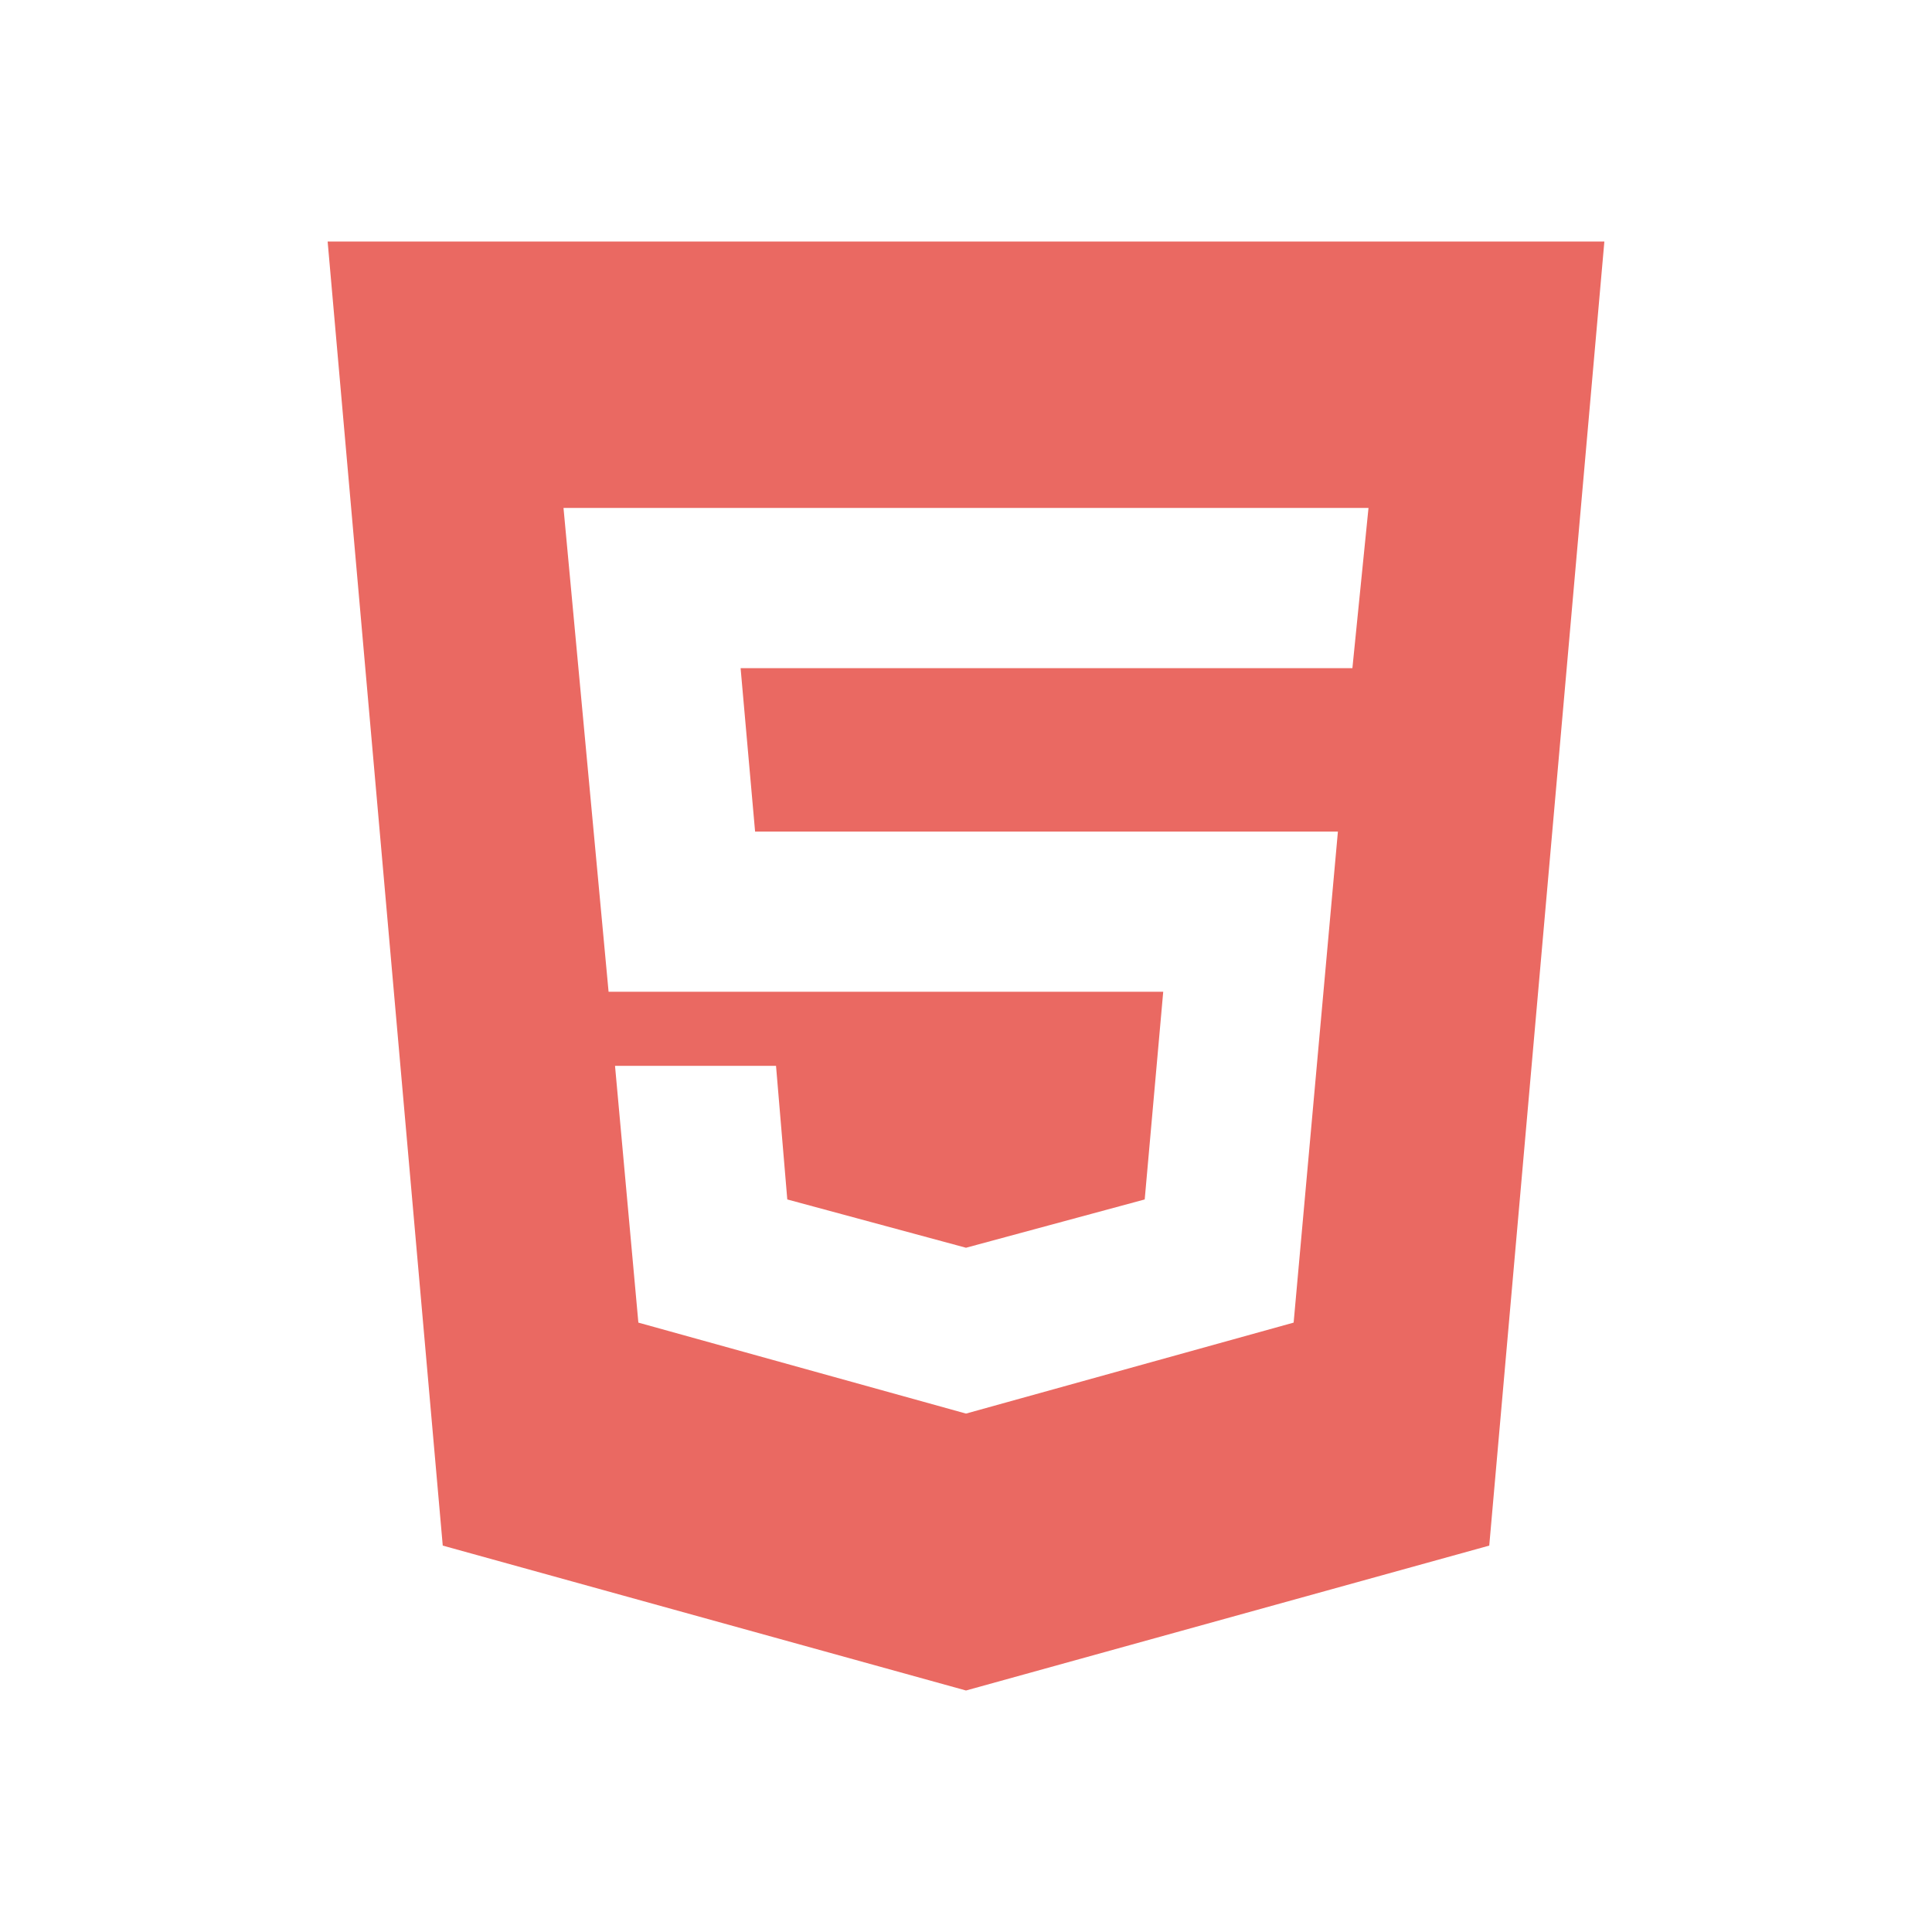
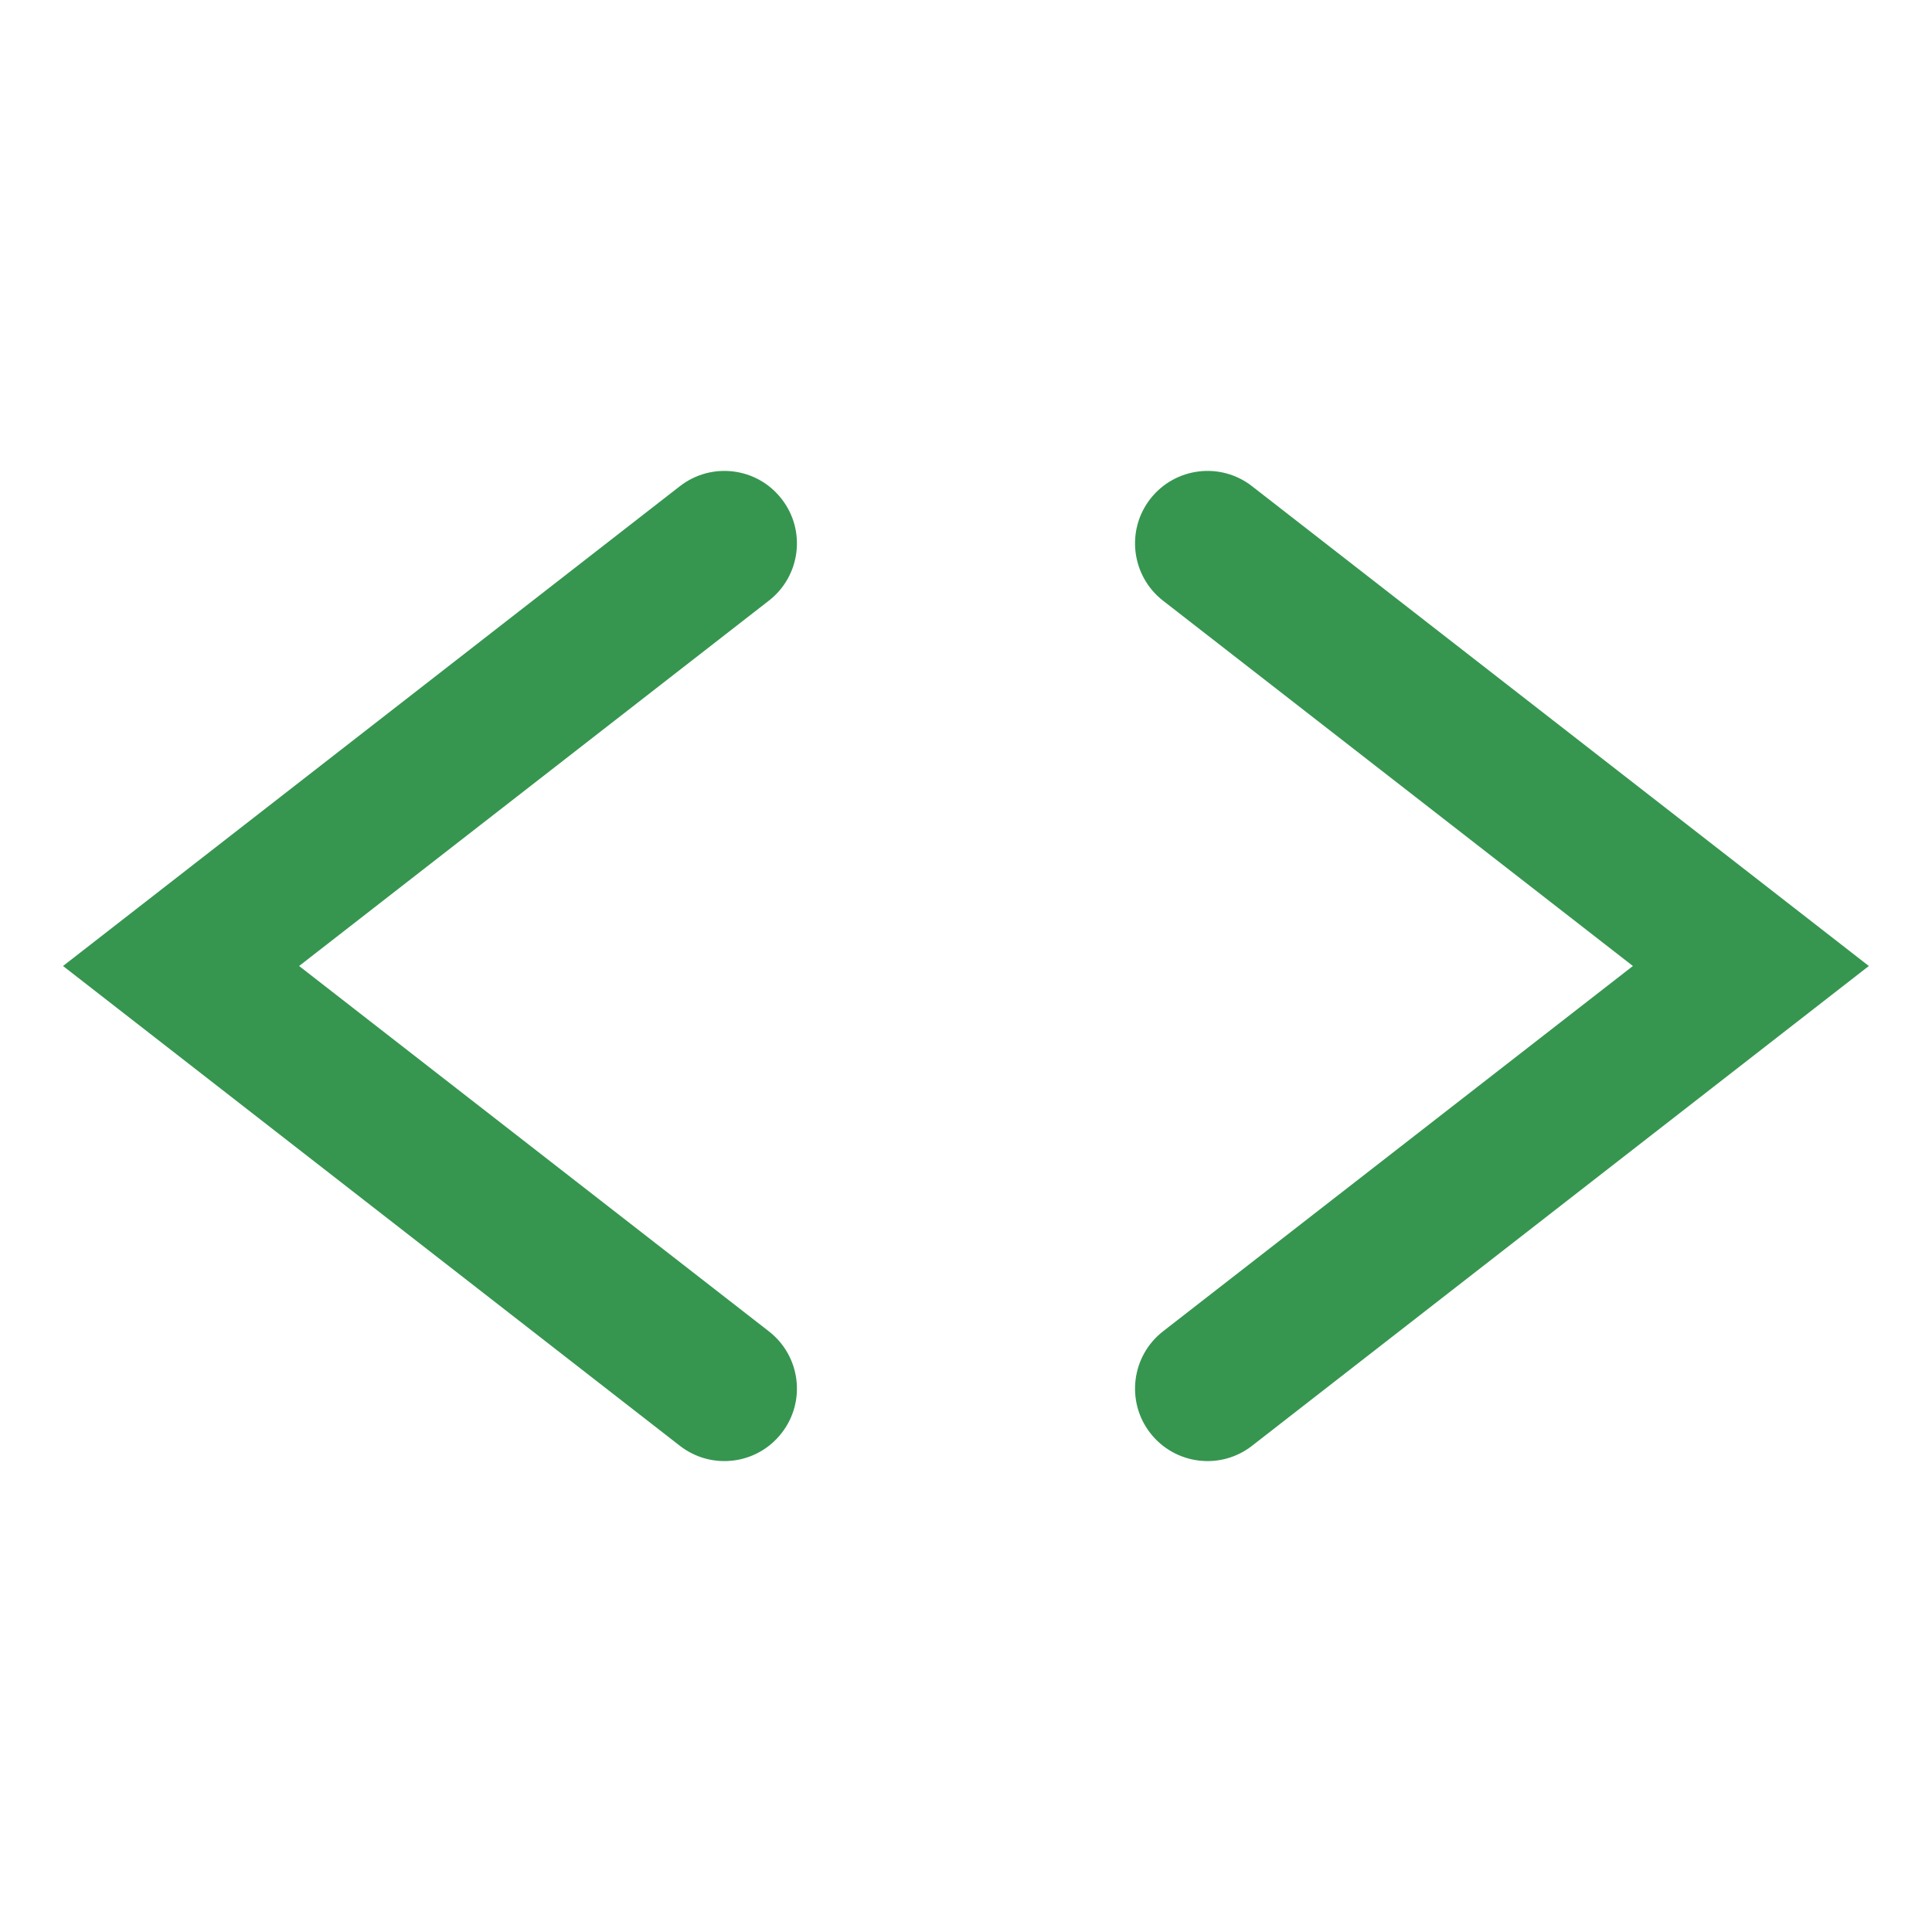
- <svg xmlns="http://www.w3.org/2000/svg" version="1.1" viewBox="0 0 24 24">
-   <path d="m12 17.56l4.07-1.13.55-6.1h-7.24l-.18-2.03h7.6l.2-1.99h-10l.56 6.01h6.89l-.23 2.58-2.22.6-2.22-.6-.14-1.66h-2l.29 3.19 4.07 1.13m-7.93-14.56h15.86l-1.43 16.2-6.5 1.8-6.5-1.8-1.43-16.2z" fill="#ea6962" />
+ <svg xmlns="http://www.w3.org/2000/svg" width="16" height="16" viewBox="0 0 16 16" fill="none">
+   <path d="M6.368 4.974C6.63 4.77 6.677 4.393 6.473 4.132C6.27 3.87 5.893 3.823 5.631 4.026L0.522 8L5.631 11.974C5.893 12.177 6.27 12.13 6.473 11.868C6.677 11.607 6.63 11.23 6.368 11.026L2.477 8L6.368 4.974Z" fill="#369650" />
+   <path d="M9.631 4.974C9.37 4.77 9.323 4.393 9.526 4.132C9.73 3.87 10.107 3.823 10.368 4.026L15.477 8L10.368 11.974C10.107 12.177 9.73 12.13 9.526 11.868C9.323 11.607 9.37 11.23 9.631 11.026L13.523 8L9.631 4.974Z" fill="#369650" />
</svg>
